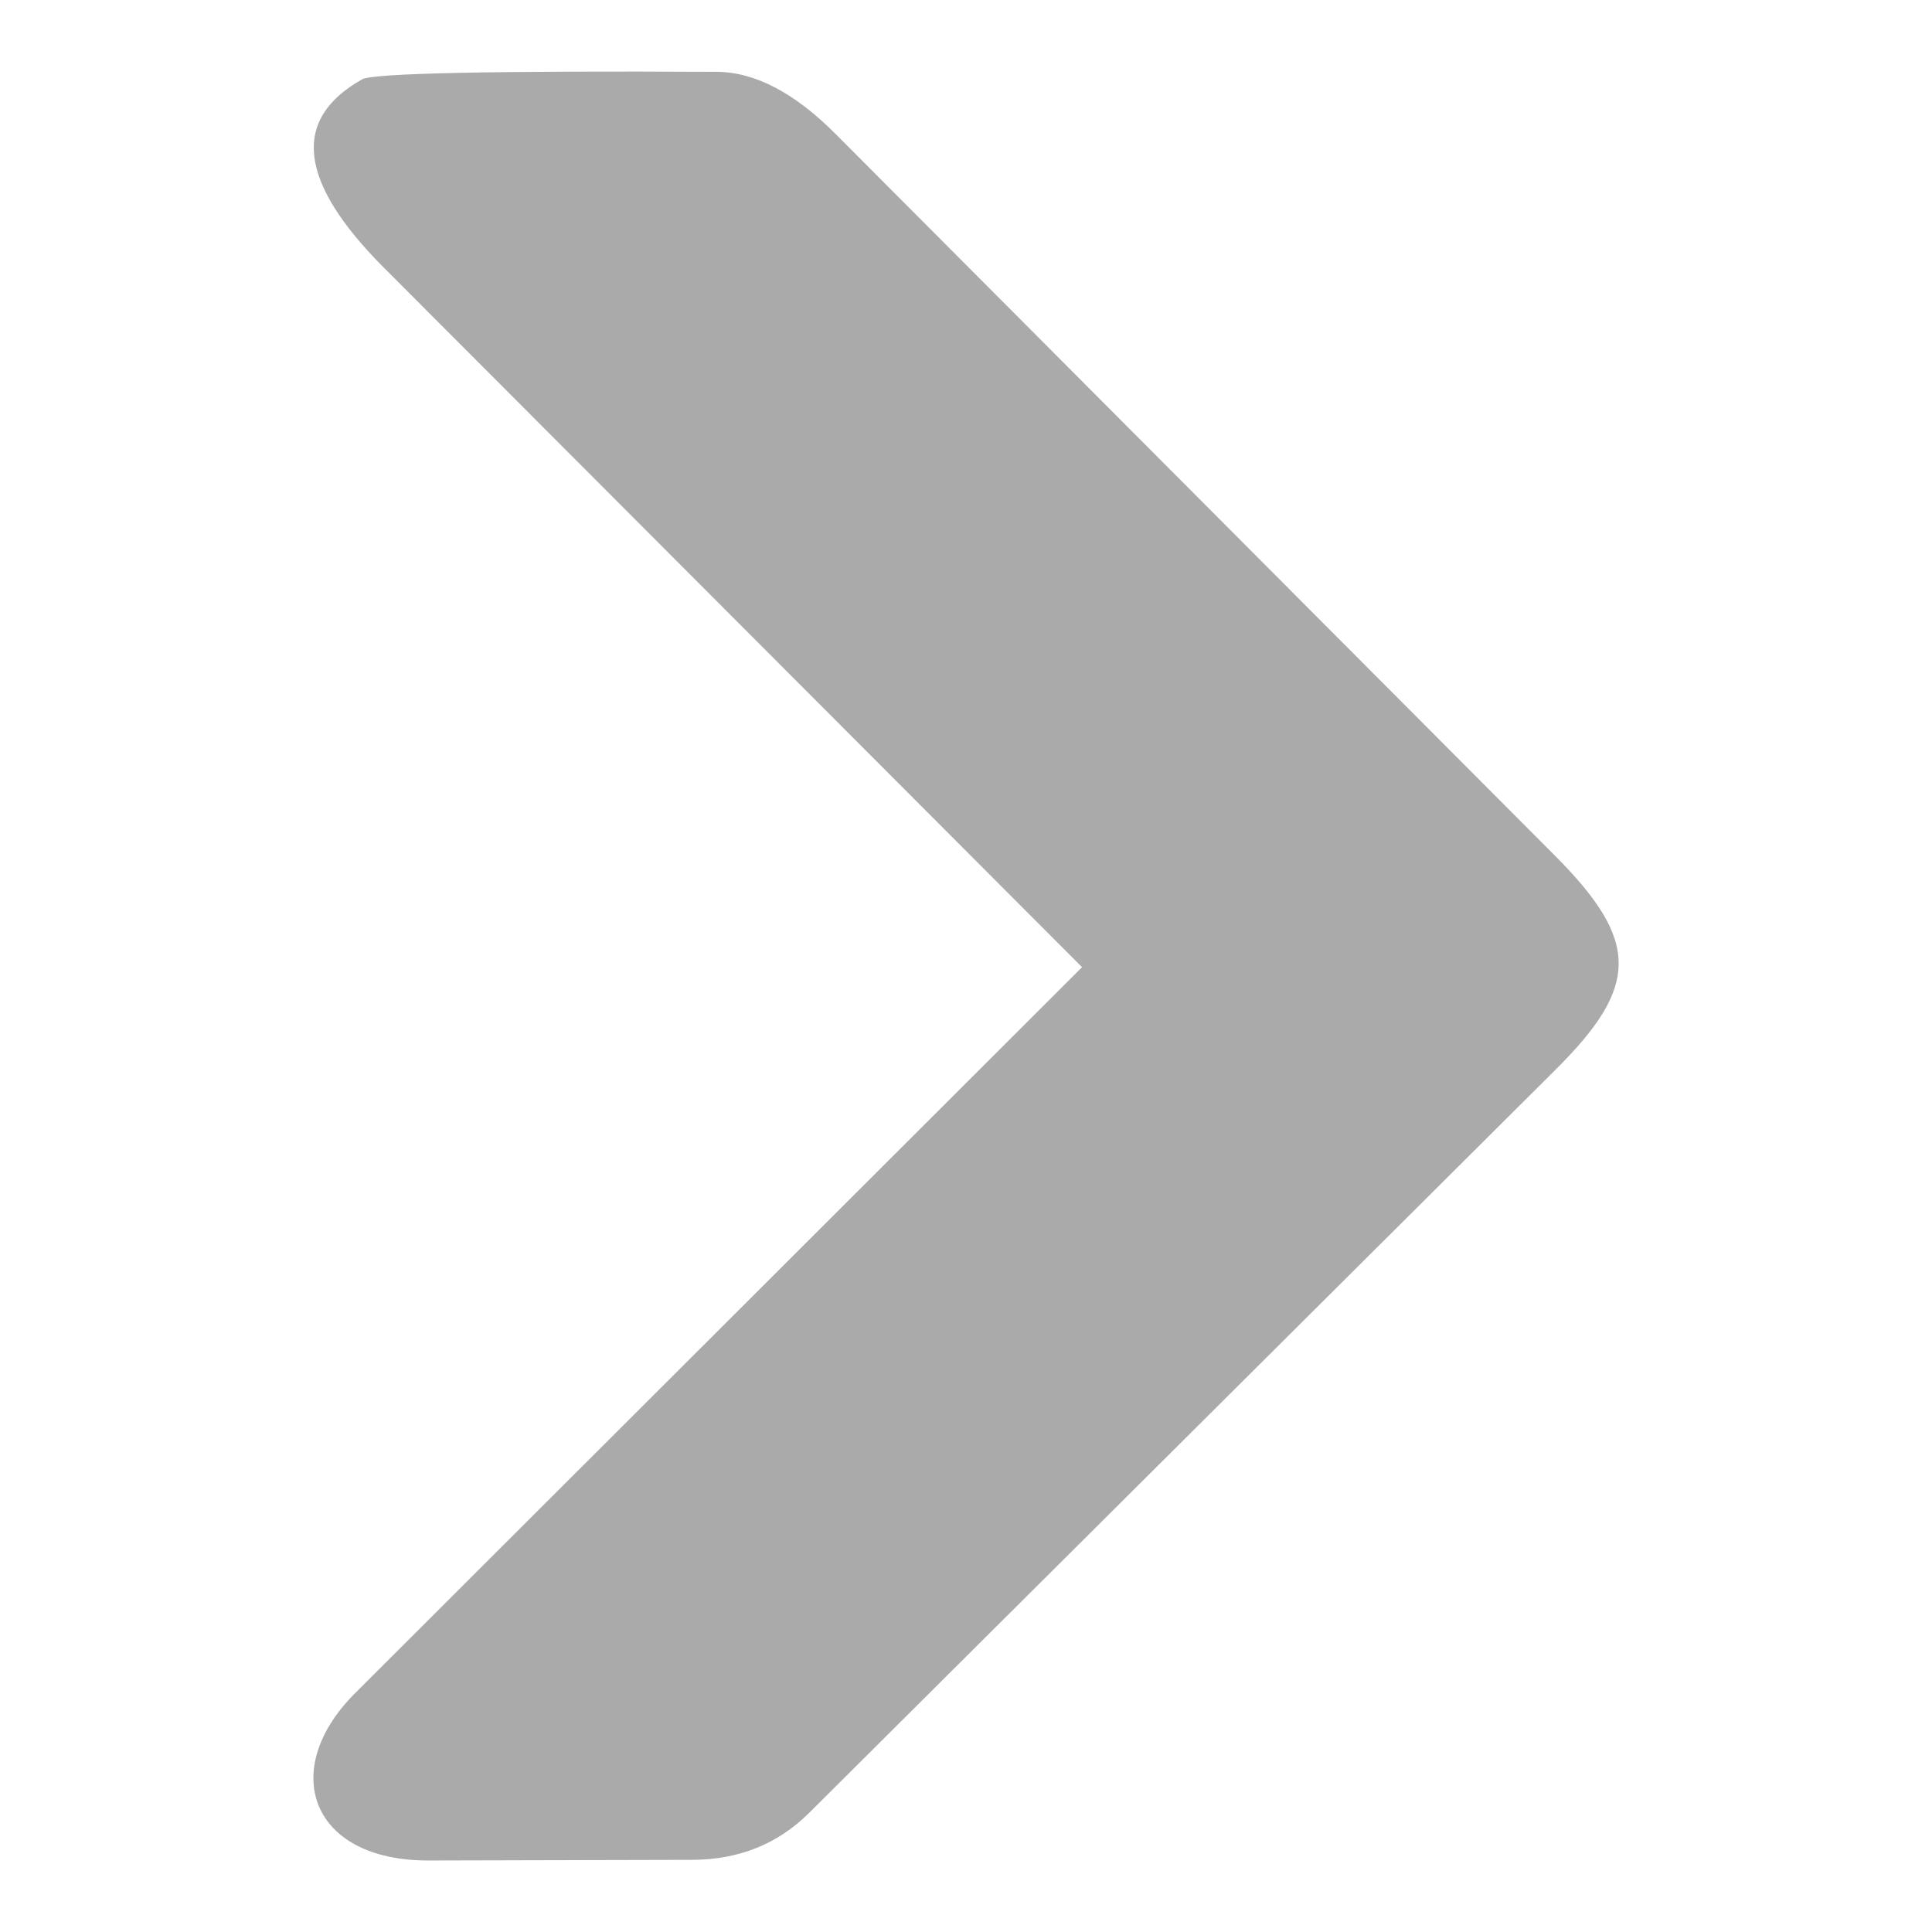
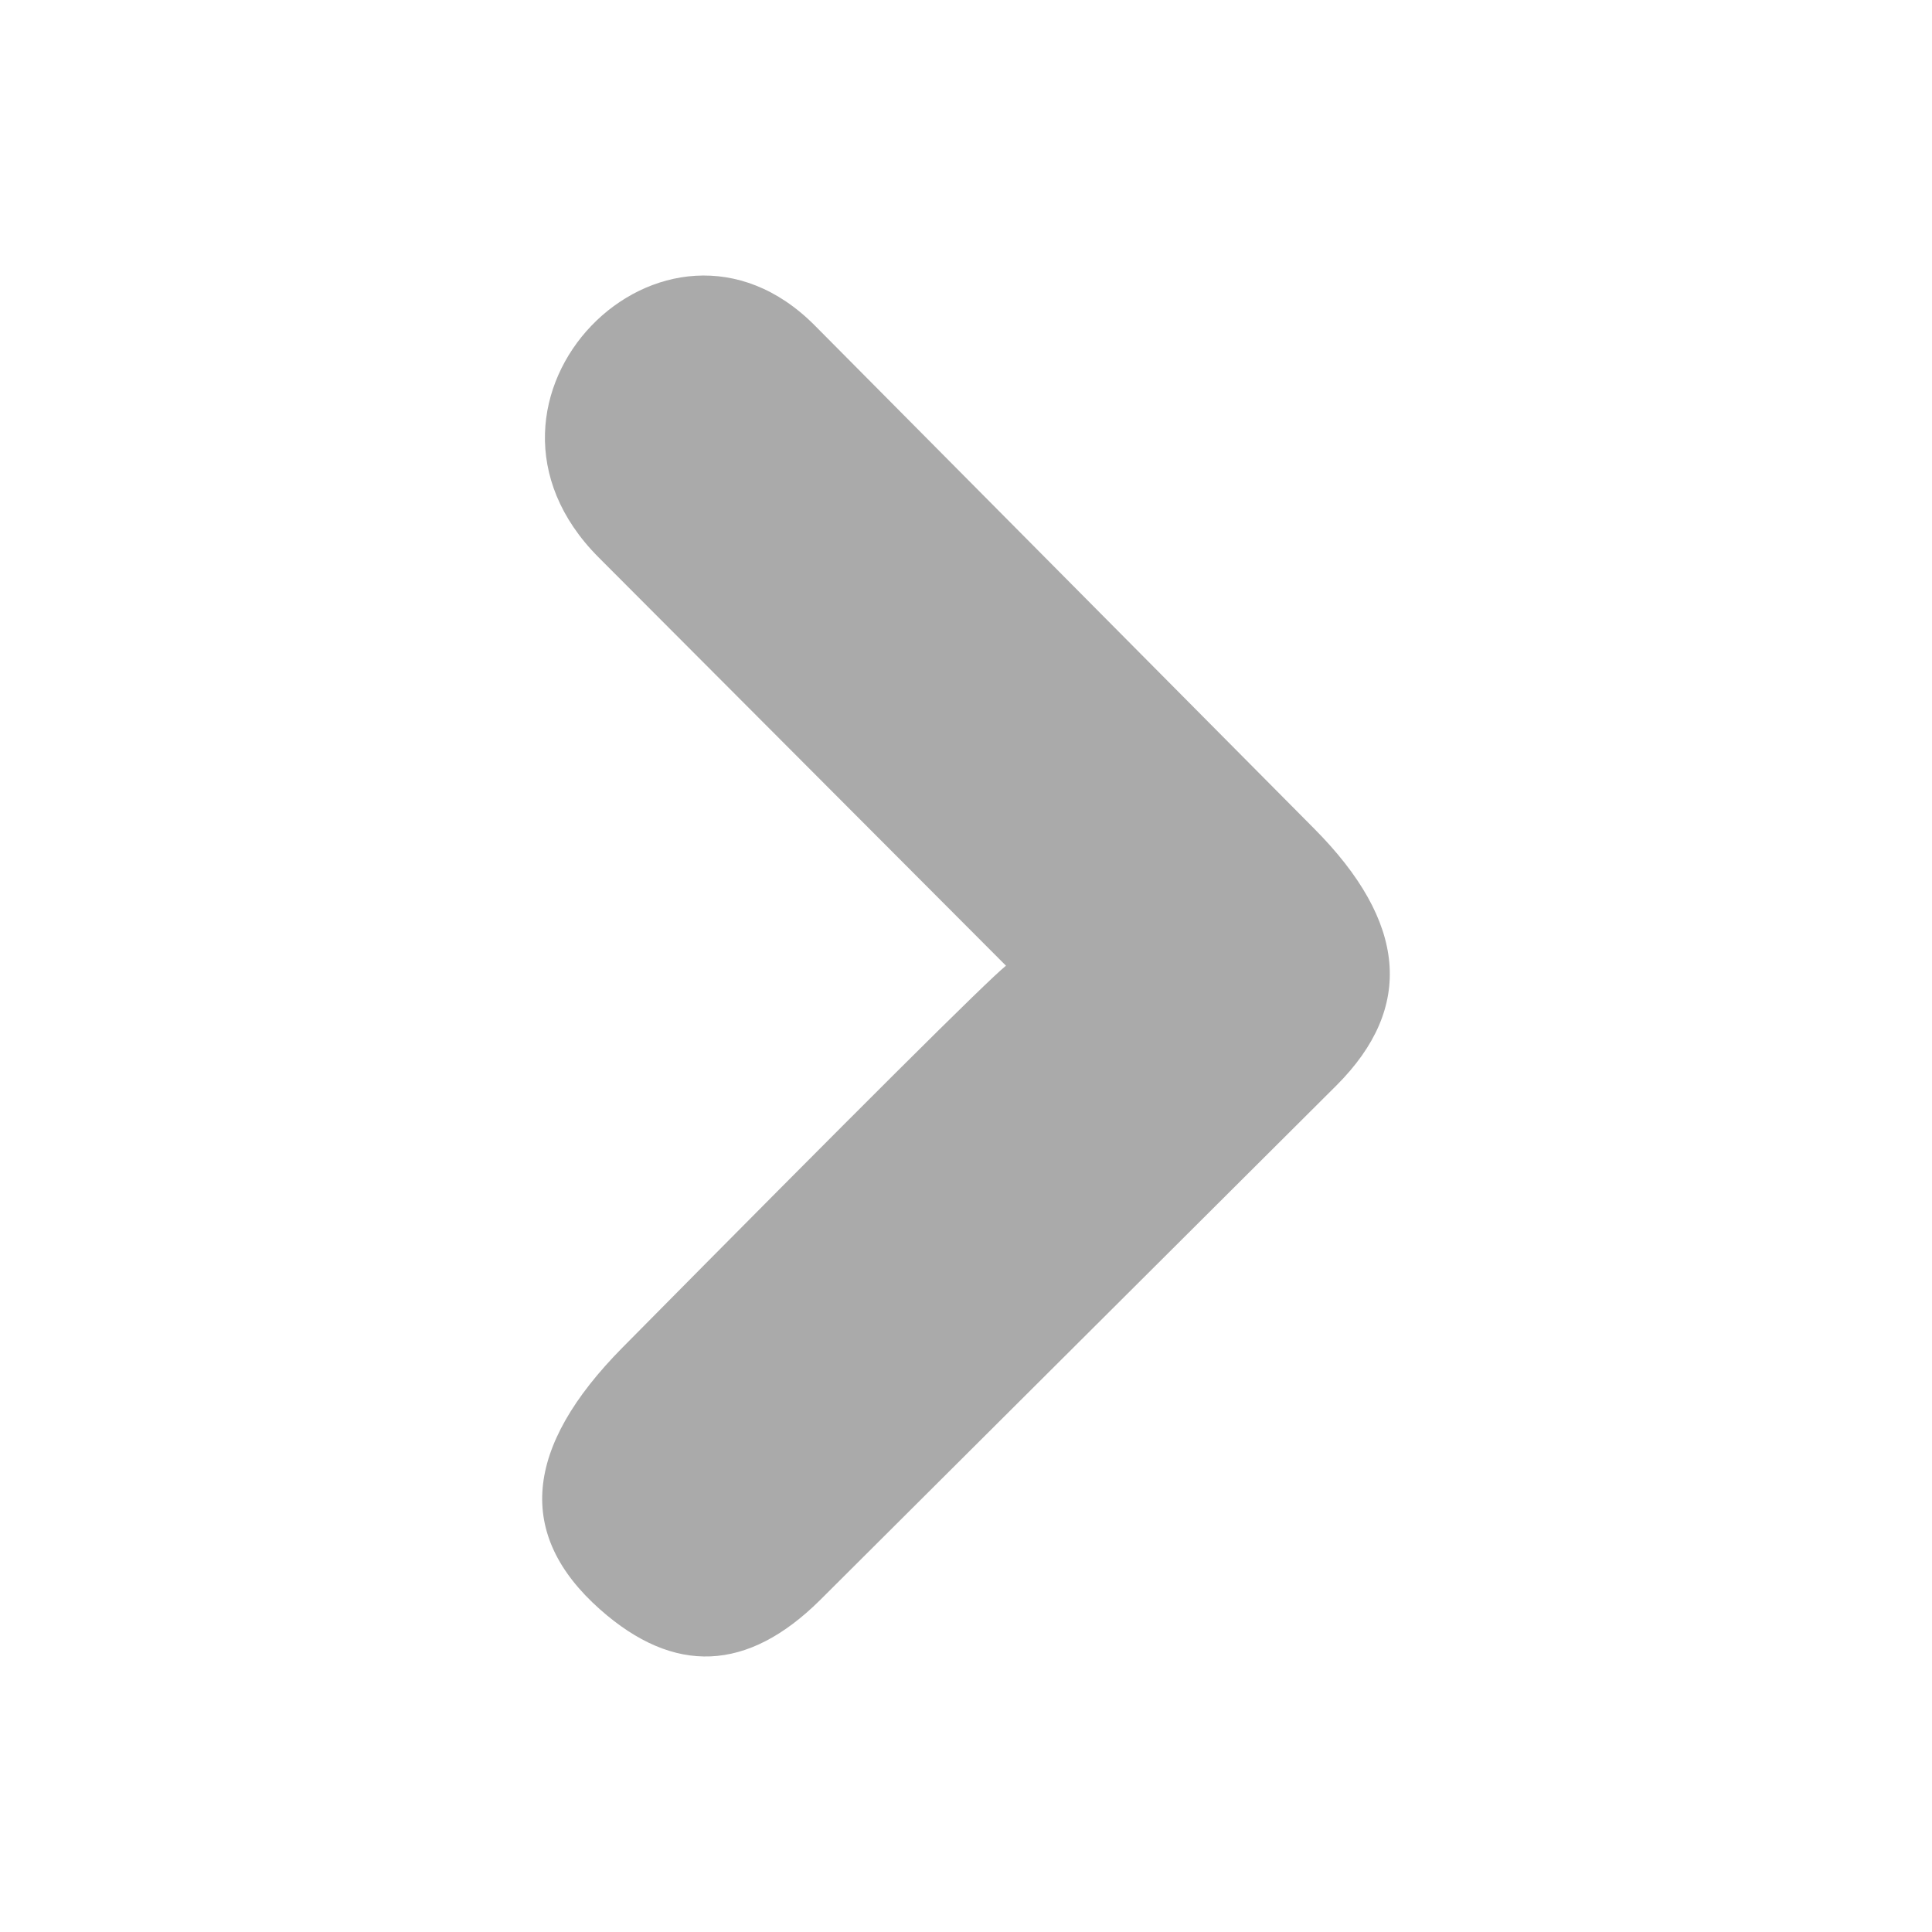
- <svg xmlns="http://www.w3.org/2000/svg" viewBox="1140.27 101.2 234.79 234.79" width="16" height="16">
-   <path fill="#AAAAAA" d="M 1184.278 110.840 Q 1171.331 118.111 1186.915 133.724 L 1271.770 218.739 L 1183.394 306.998 C 1174.124 316.256 1177.949 327.345 1192.375 327.300 L 1224.375 327.221 Q 1232.891 327.203 1238.619 321.497 L 1329.307 231.202 C 1339.482 221.082 1339.621 215.602 1329.223 205.170 L 1241.852 117.515 Q 1234.346 109.965 1227.376 109.930 Q 1186.269 109.722 1184.278 110.840 Z" transform="matrix(1 0 0 1 0 0)" />
+ <svg xmlns="http://www.w3.org/2000/svg" viewBox="213.89 441.1 269.66 269.66" width="16" height="16">
+   <path fill="#AAAAAA" d="M 297.635 665.732 Q 313.155 679.494 328.340 664.444 L 400.444 592.582 Q 416.723 576.299 397.333 556.773 L 327.619 486.533 C 306.671 465.423 275.496 496.901 297.451 518.907 L 354.299 575.888 Q 350.339 579.072 300.786 629.174 Q 280.050 650.139 297.635 665.732 Z" transform="matrix(1 0 0 1 0 0)" />
</svg>
